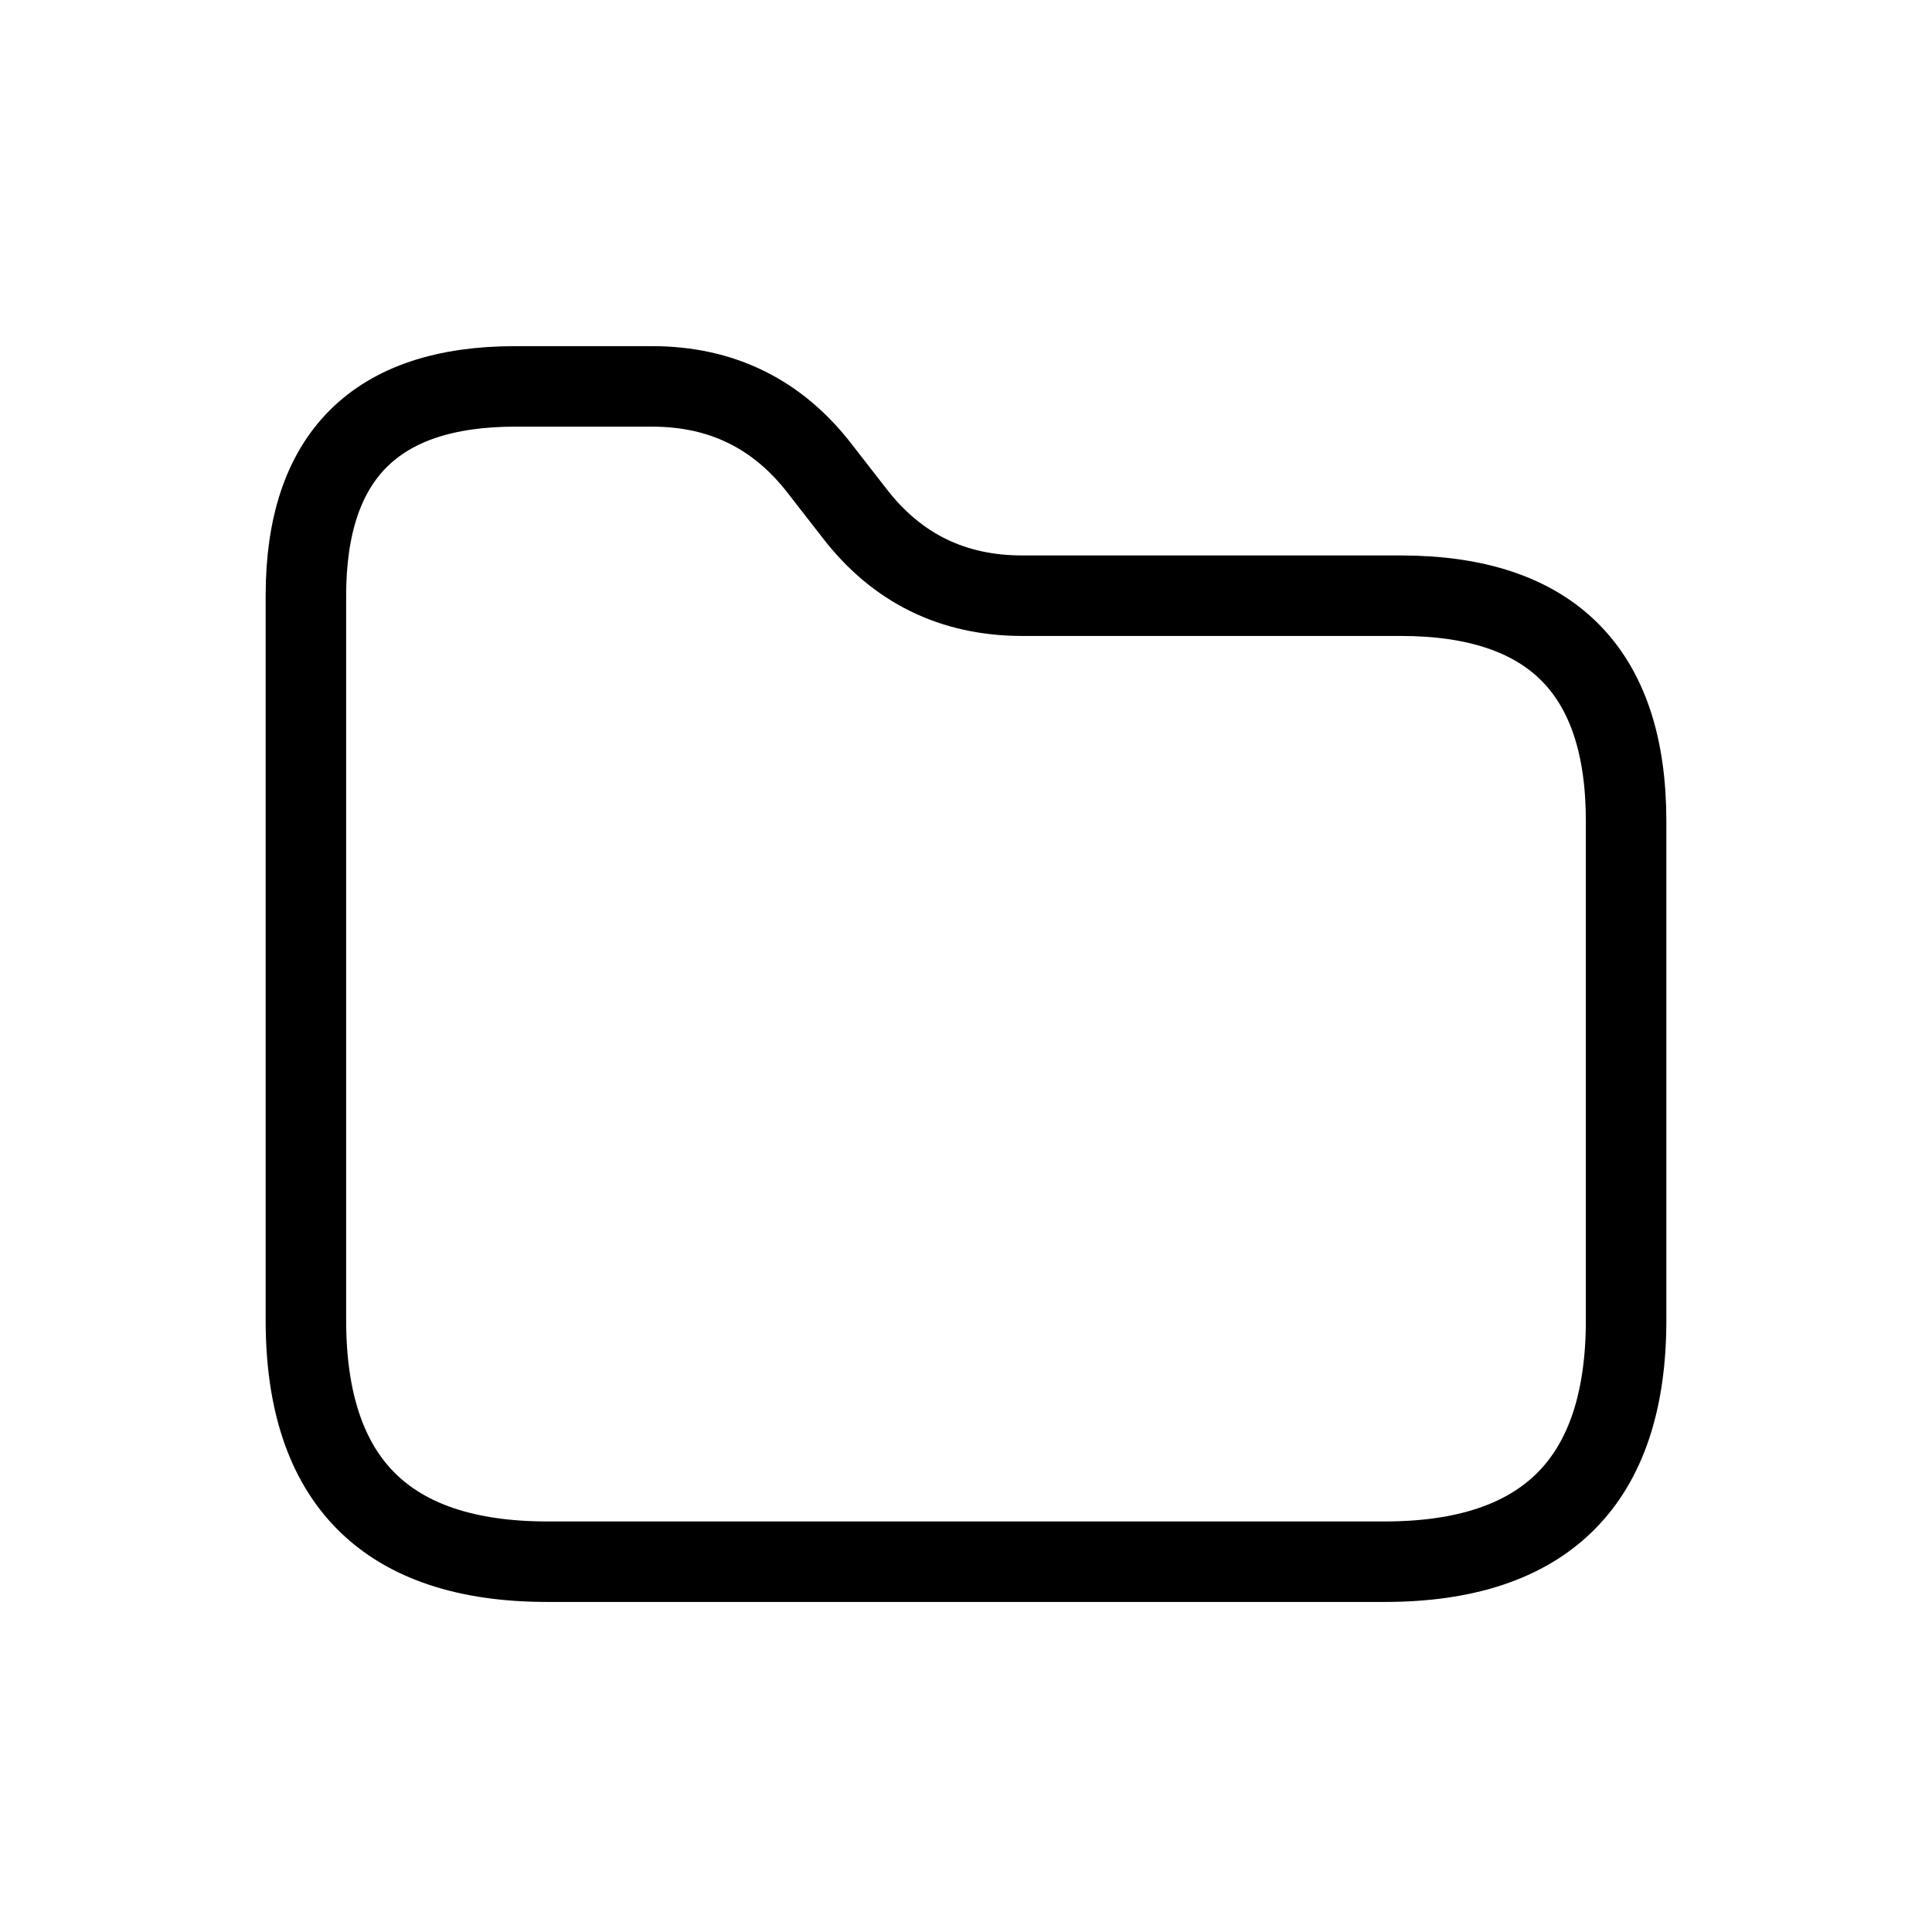
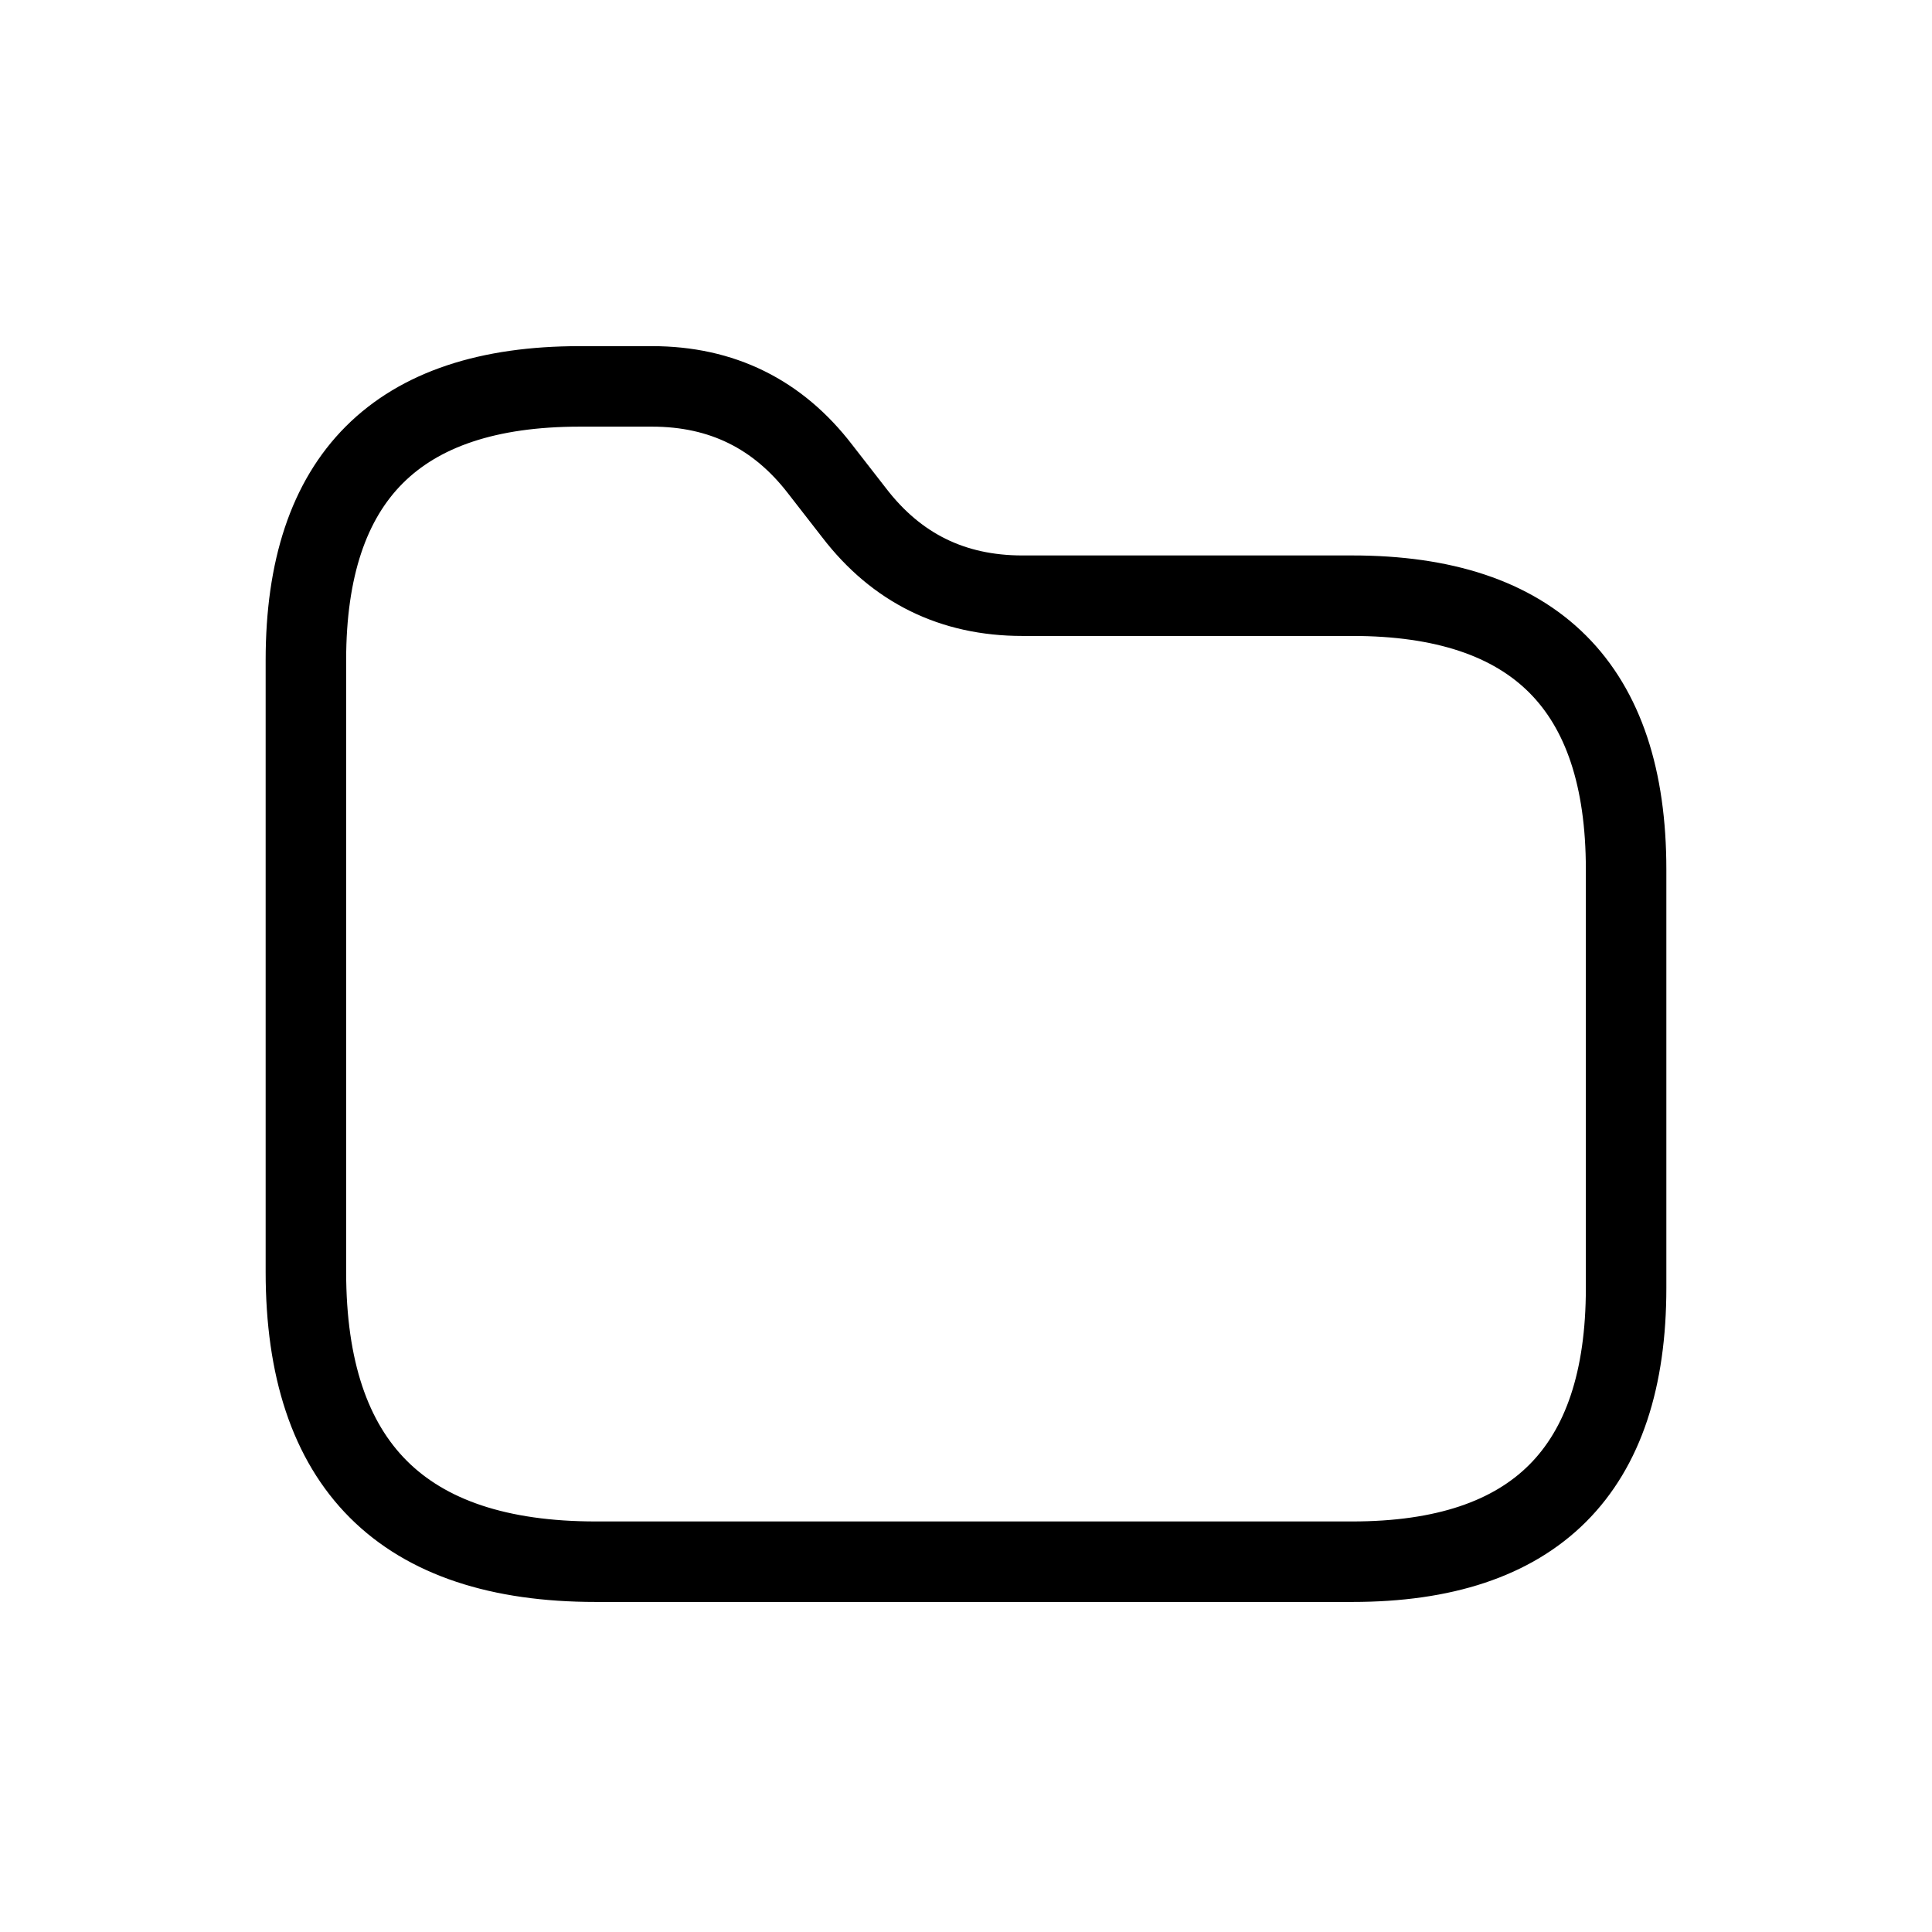
<svg xmlns="http://www.w3.org/2000/svg" viewBox="0 0 24 24" fill="none" stroke="currentColor">
-   <path d="M3.8 16.4L3.8 7.4Q3.8 4.8 6.4 4.8L8.1 4.8Q9.4 4.8 10.19 5.83L10.61 6.37Q11.4 7.4 12.7 7.4L17.4 7.4Q20.2 7.4 20.2 10.2L20.2 16.4Q20.2 19.4 17.2 19.4L6.8 19.4Q3.8 19.4 3.8 16.4Z" />
+   <path d="M3.8 15.8L3.8 8.2Q3.8 4.8 7.2 4.8L8.1 4.8Q9.4 4.8 10.19 5.83L10.61 6.37Q11.4 7.4 12.7 7.4L16.8 7.4Q20.2 7.4 20.2 10.8L20.2 16Q20.2 19.4 16.8 19.4L7.4 19.4Q3.8 19.4 3.8 15.8Z" />
</svg>
